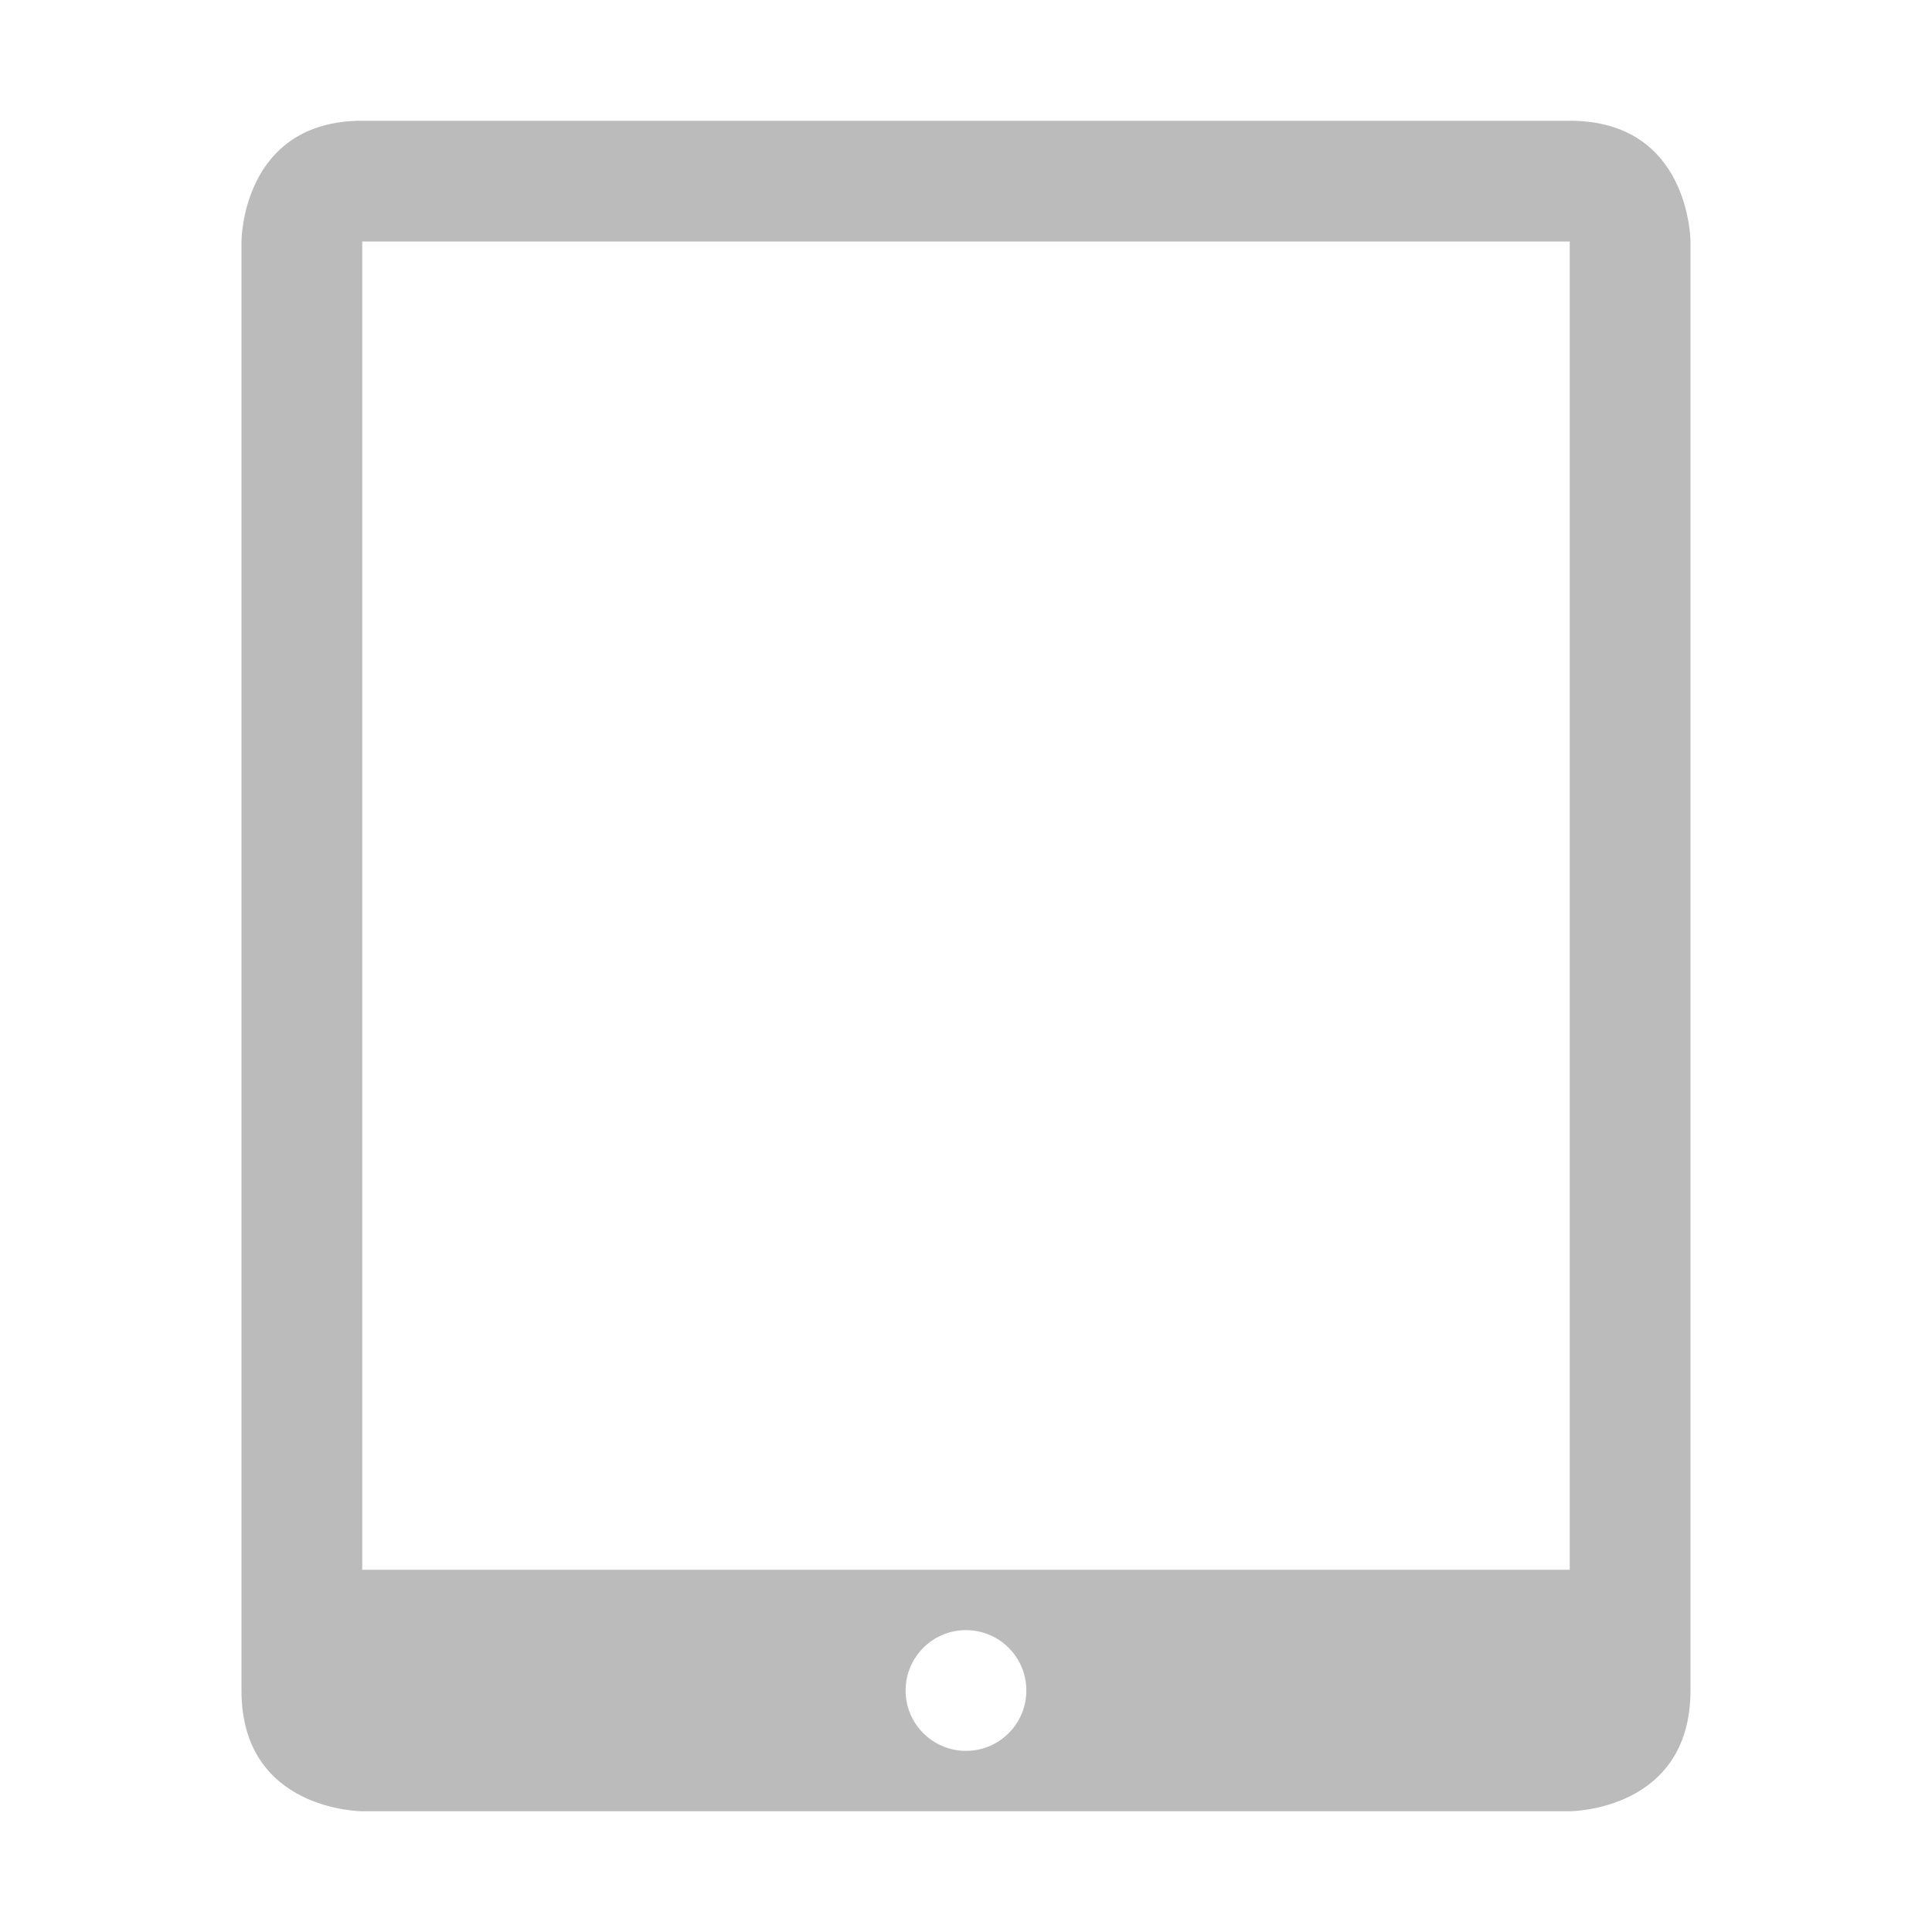
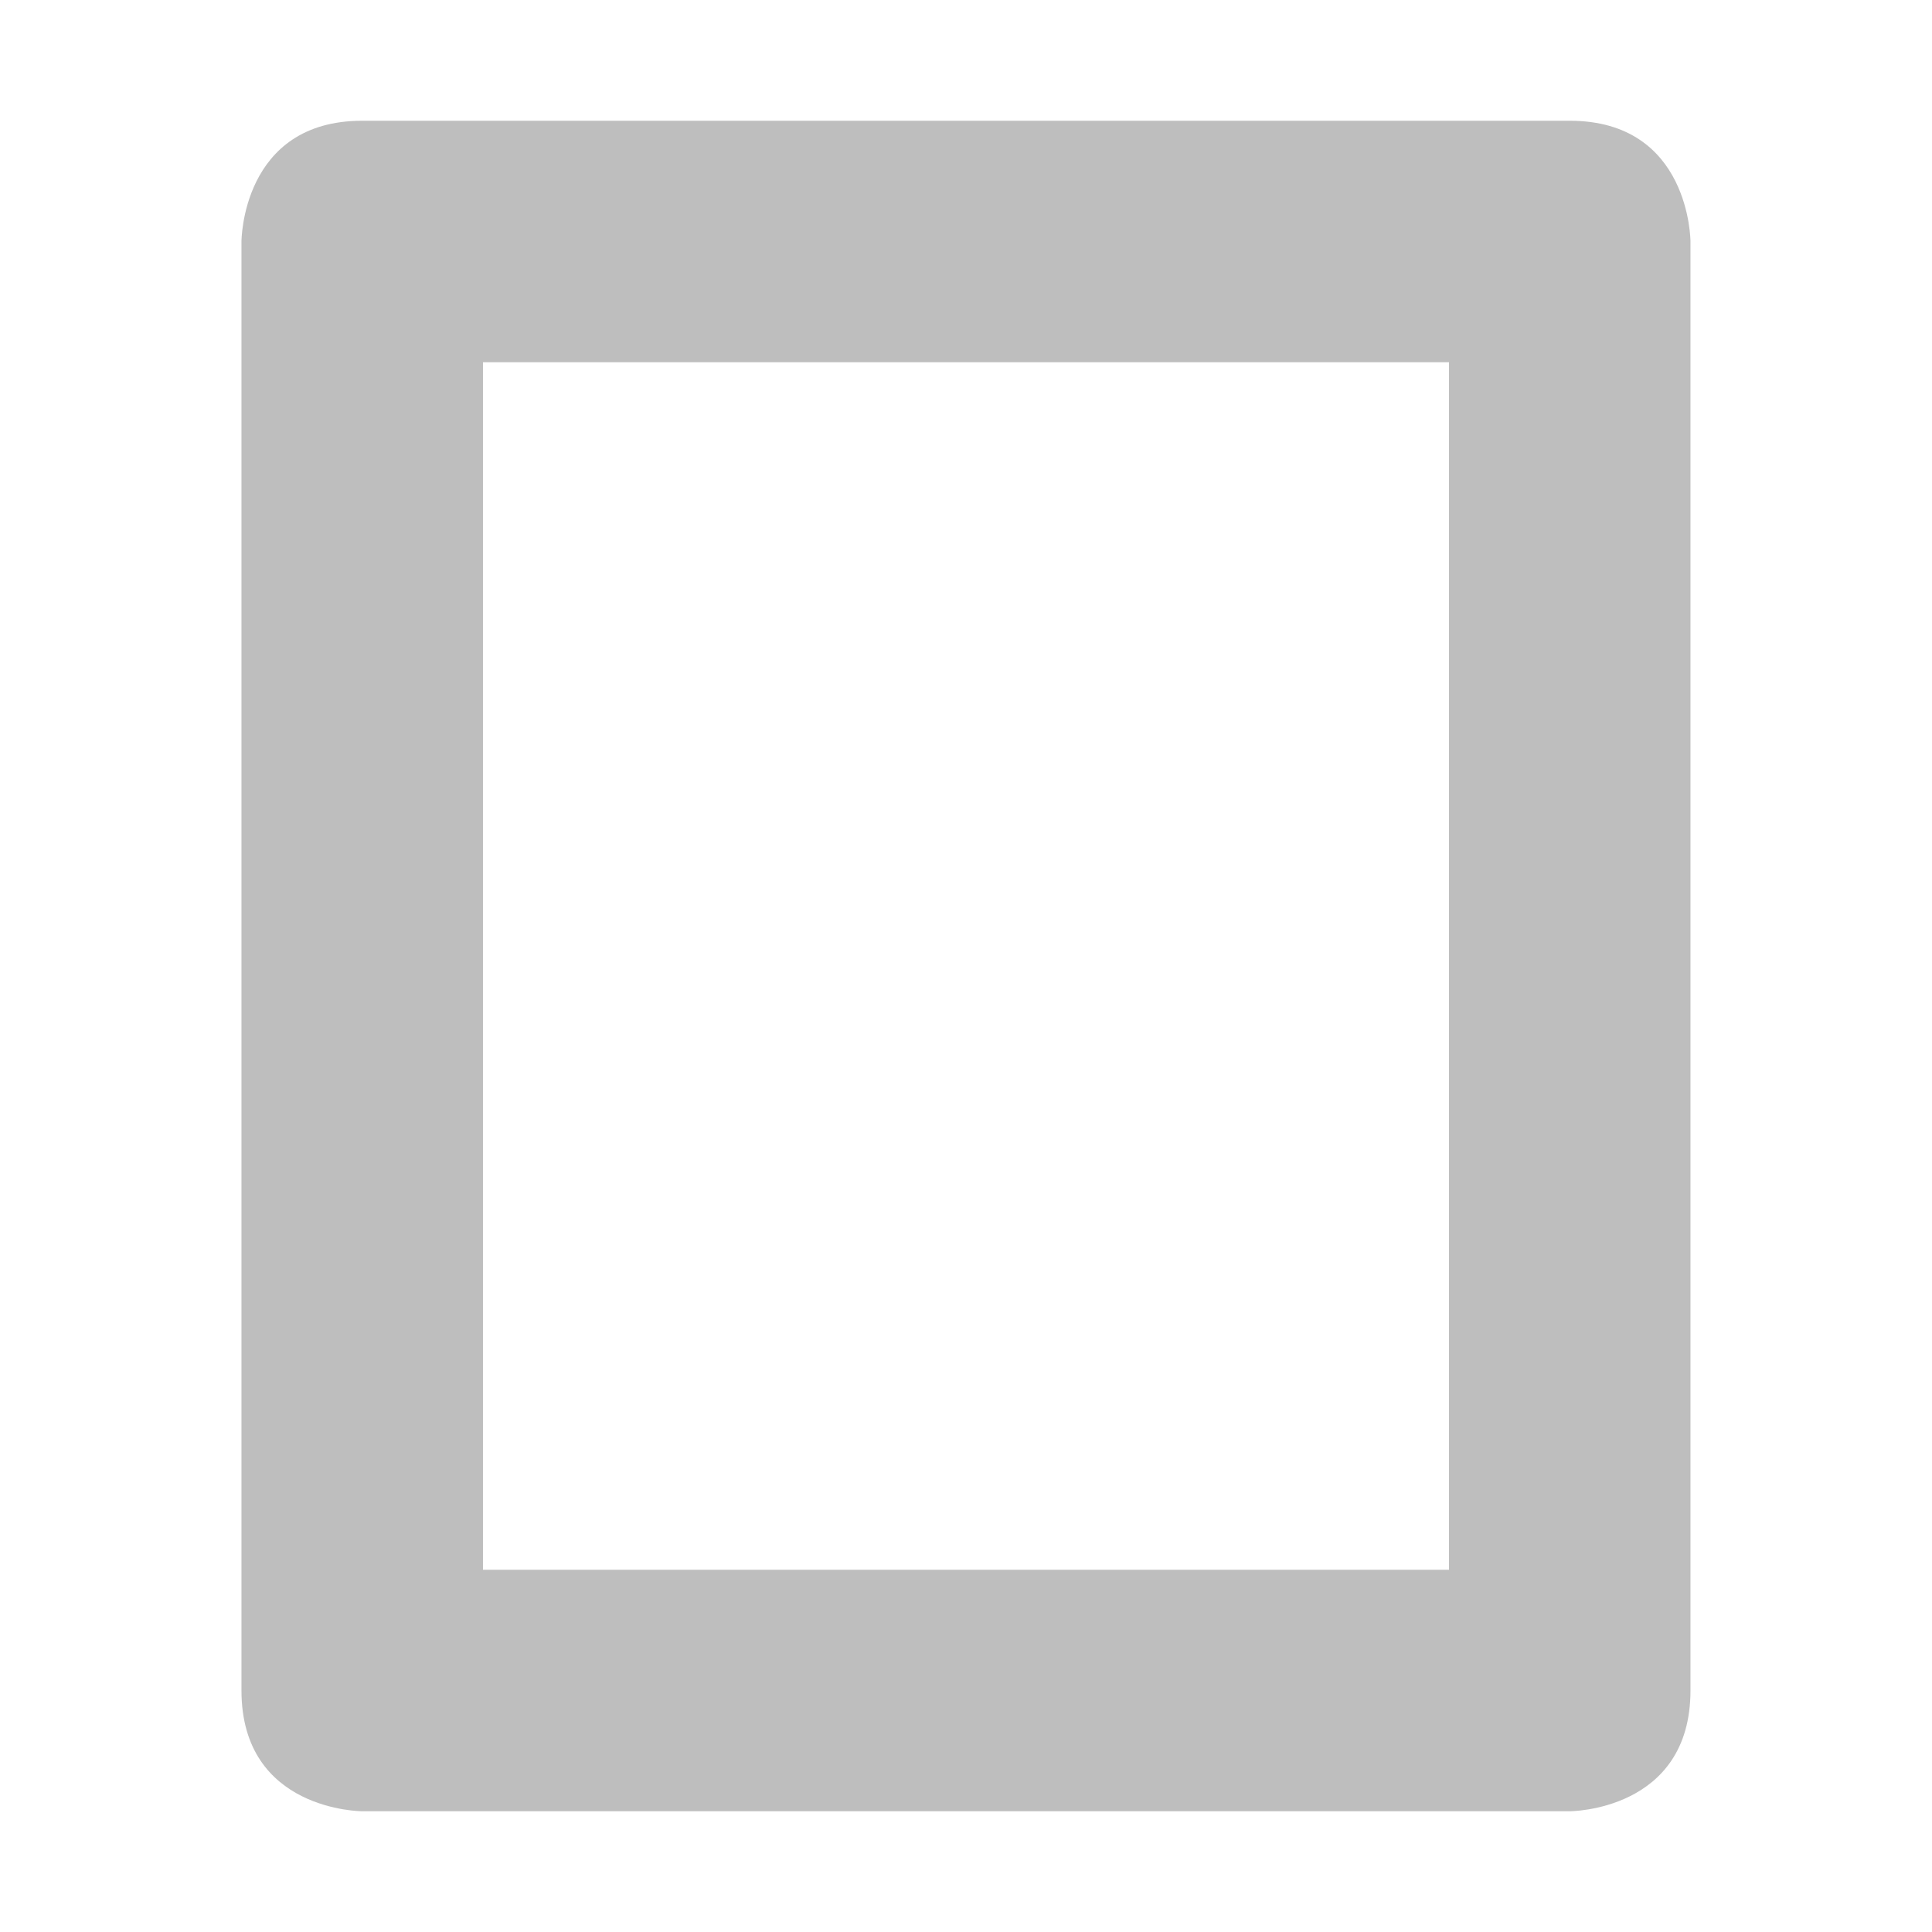
<svg xmlns="http://www.w3.org/2000/svg" xmlns:ns1="http://www.openswatchbook.org/uri/2009/osb" height="16" id="svg7384" style="enable-background:new" version="1.1" width="16">
  <defs id="defs7386">
    <linearGradient id="linearGradient5606" ns1:paint="solid">
      <stop id="stop5608" offset="0" style="stop-color:#000000;stop-opacity:1;" />
    </linearGradient>
-     <filter color-interpolation-filters="sRGB" id="filter7554">
+     <filter id="filter7554" style="color-interpolation-filters:sRGB">
      <feBlend id="feBlend7556" in2="BackgroundImage" mode="darken" />
    </filter>
  </defs>
  <g id="layer9" style="display:inline" transform="translate(-421.0002,91)" />
  <g id="layer10" style="display:inline;filter:url(#filter7554)" transform="translate(-421.0002,91)">
-     <path d="m 424,-90 c -1,0 -1,1 -1,1 l 0,12 c 0,1 1,1 1,1 l 10,0 c 0,0 1,0 1,-1 l 0,-12 c 0,0 0,-1 -1,-1 l -10,0 z m 0,1 10,0 0,11 -10,0 0,-11 z m 5,11.5 c 0.276,0 0.5,0.224 0.5,0.5 0,0.276 -0.224,0.5 -0.5,0.5 -0.276,0 -0.5,-0.224 -0.5,-0.5 0,-0.276 0.224,-0.5 0.5,-0.5 z" id="path23849" style="fill:#bbbbbb;fill-opacity:1;stroke:none" />
+     <rect height="16" id="rect23847" style="fill:none;stroke:none" width="16" x="421" y="-91" />
+     <path d="m 424,-90 c -1,0 -1,1 -1,1 l 0,12 c 0,1 1,1 1,1 l 10,0 c 0,0 1,0 1,-1 l 0,-12 c 0,0 0,-1 -1,-1 z m 1,2 8,0 0,10 -8,0 z" id="path23849" style="fill:#bebebe;fill-opacity:1;stroke:none" />
  </g>
  <g id="layer1" style="display:inline" transform="translate(-180,-526)" />
  <g id="layer14" style="display:inline" transform="translate(-421.0002,91)" />
  <g id="layer15" style="display:inline" transform="translate(-421.0002,91)" />
  <g id="g71291" style="display:inline" transform="translate(-421.0002,91)" />
  <g id="layer2" style="display:inline" transform="translate(-180,-376)" />
  <g id="g6058" style="display:inline" transform="translate(-180,-376)" />
  <g id="layer12" style="display:inline" transform="translate(-421.0002,91)" />
</svg>
